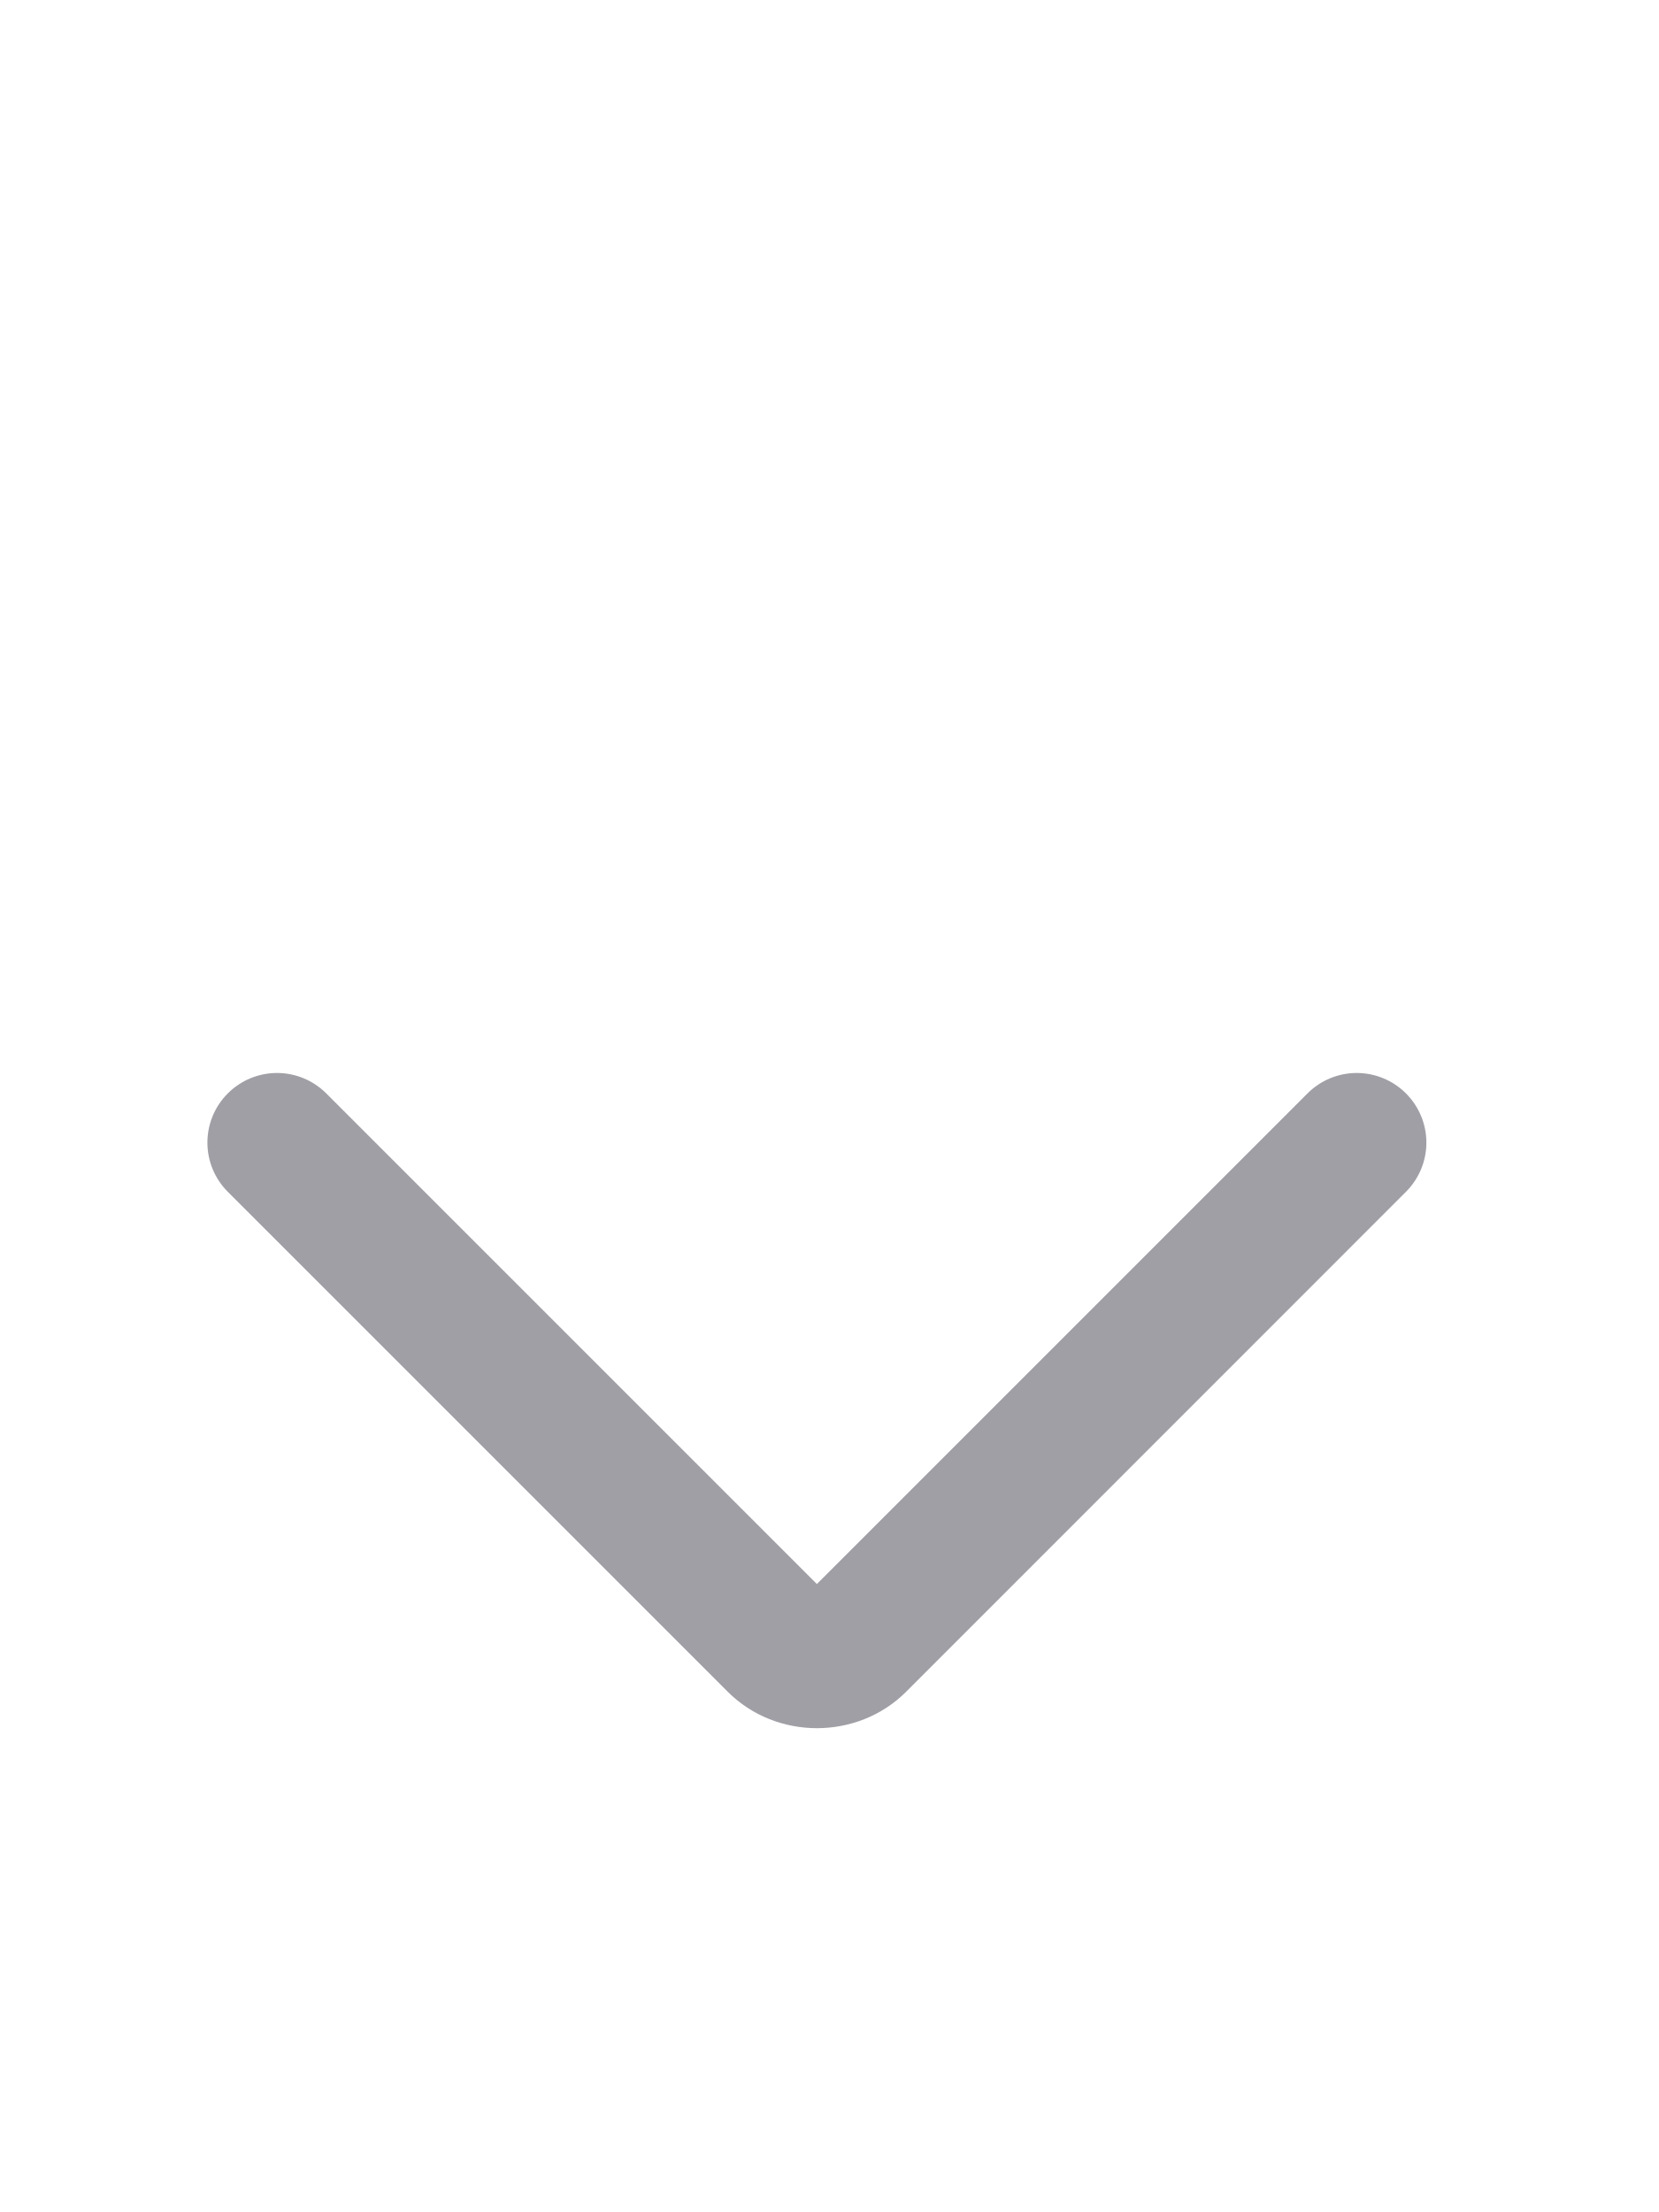
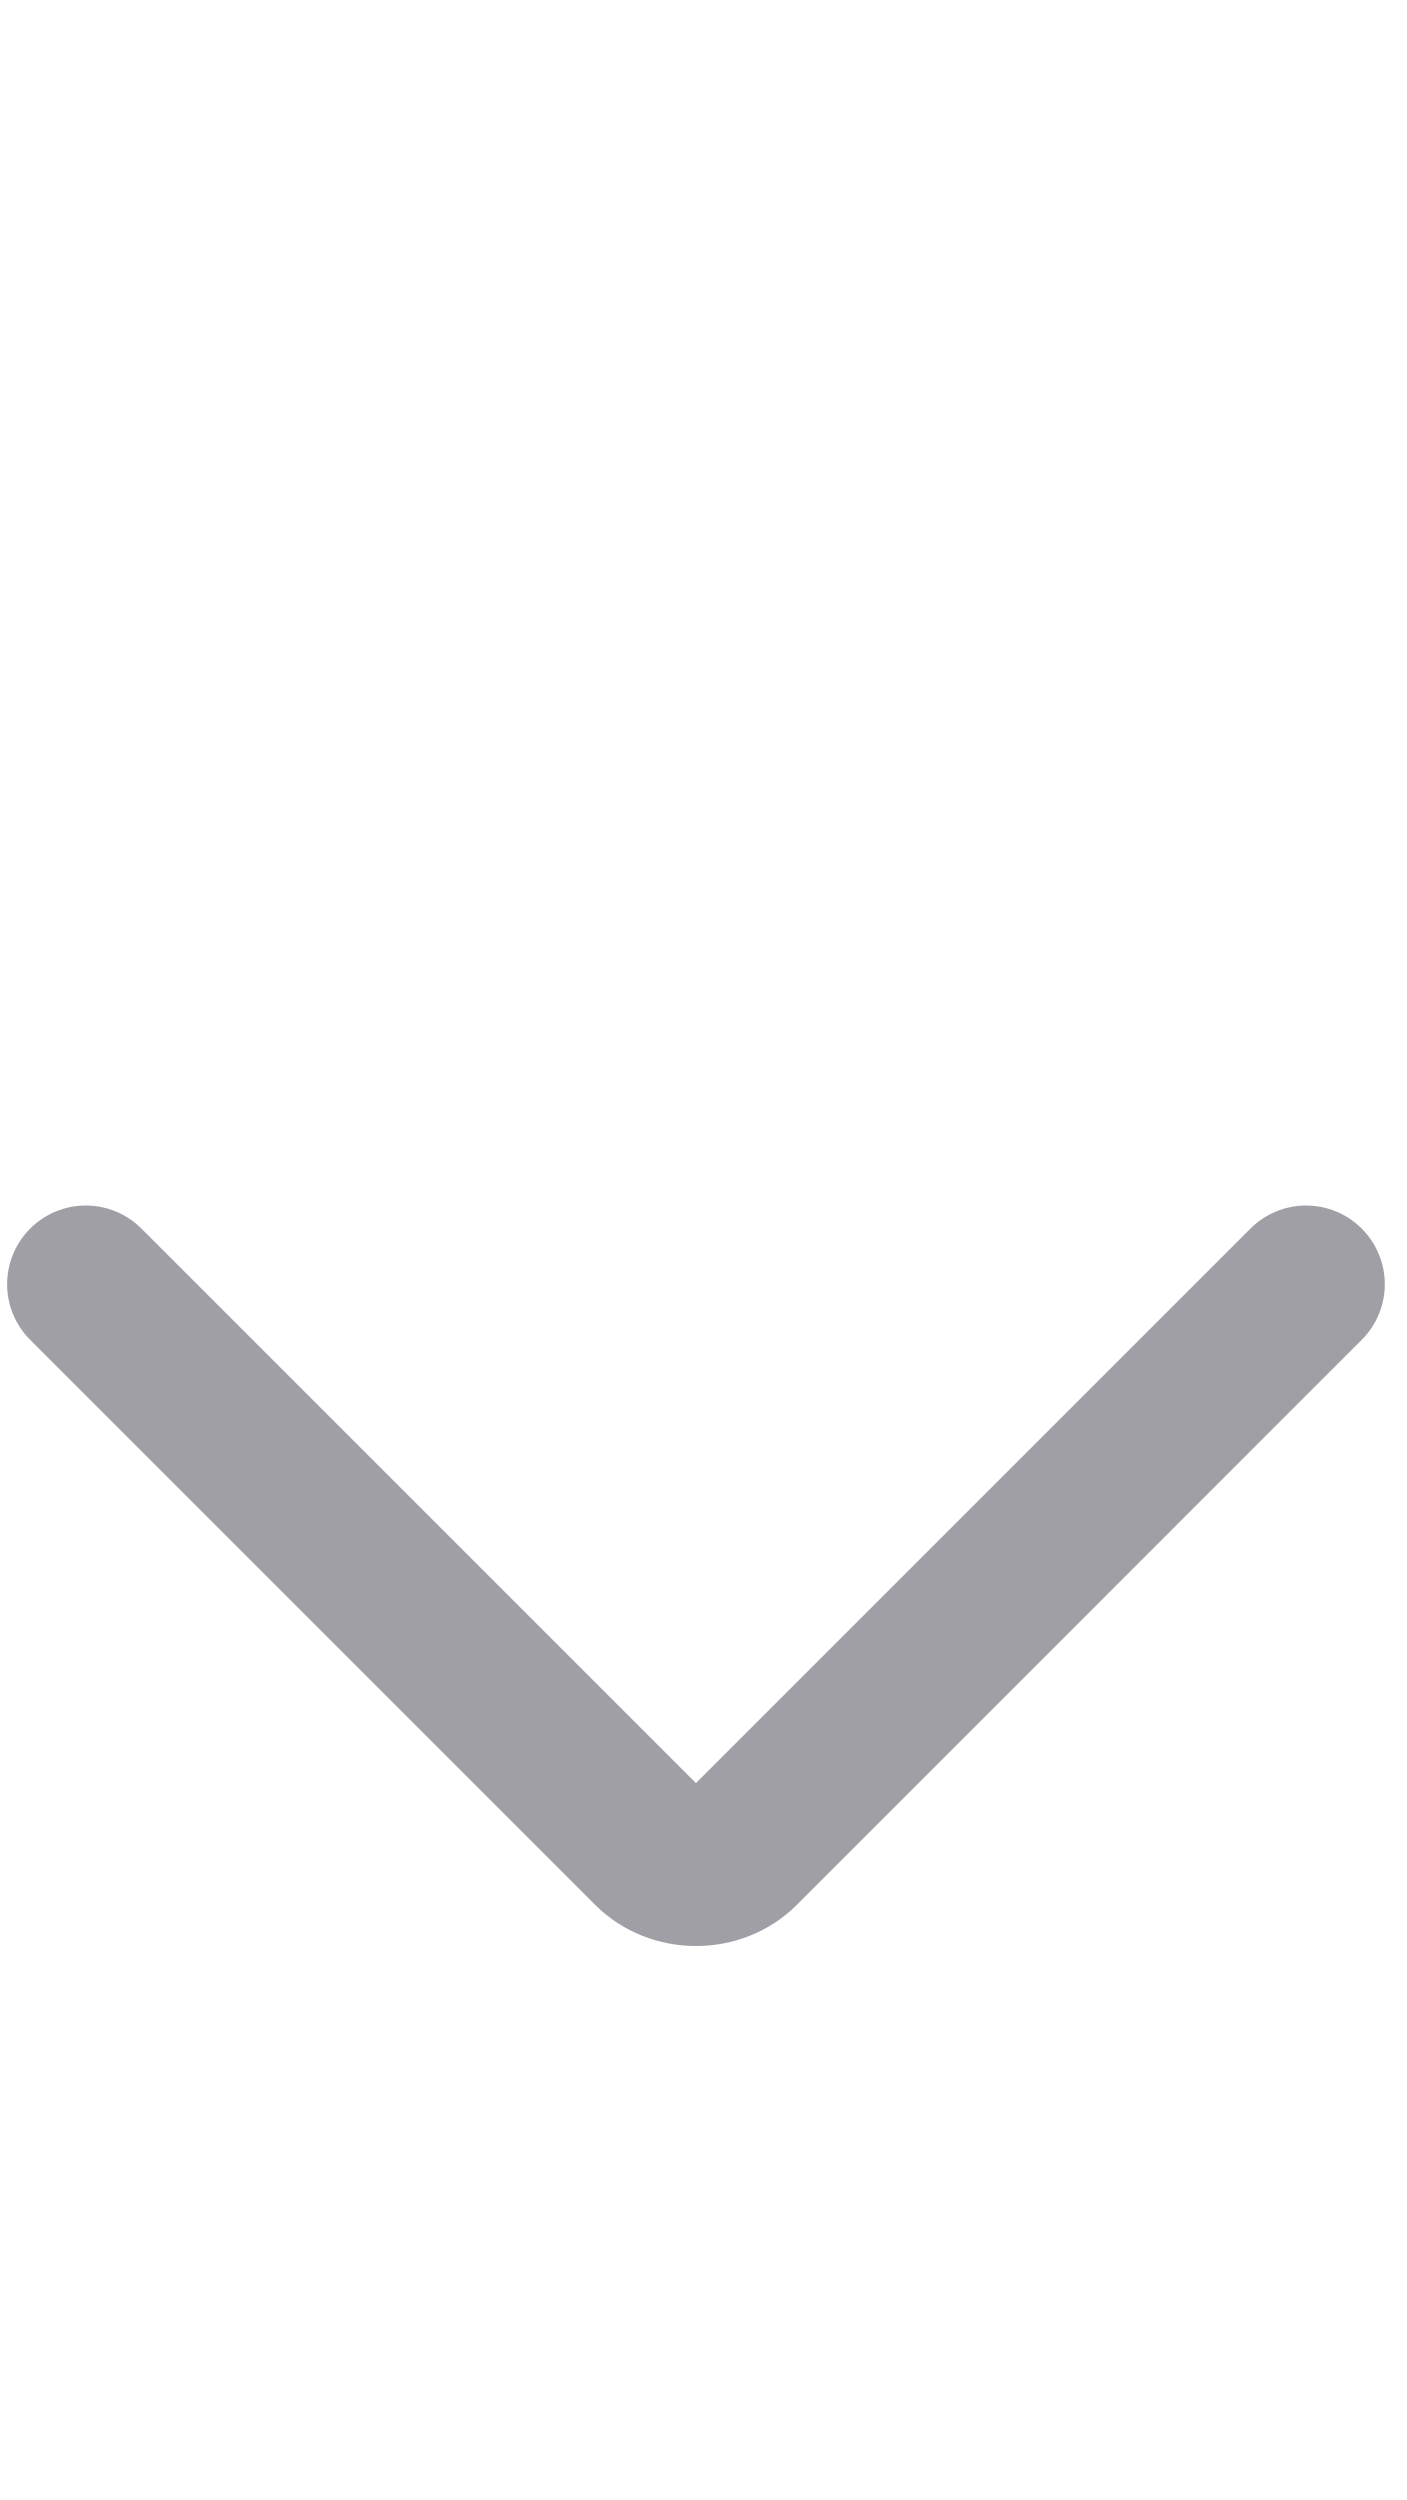
- <svg xmlns="http://www.w3.org/2000/svg" width="96" height="128" viewBox="0 0 25.4 33.867" version="1.1" id="svg1">
+ <svg xmlns="http://www.w3.org/2000/svg" width="72" height="128" viewBox="0 0 19.05 33.867" version="1.1" id="svg1">
  <defs id="defs1" />
  <g id="layer1" transform="translate(-6.669322,-12.02363)">
-     <path style="baseline-shift:baseline;display:inline;overflow:visible;fill:#a09fa6;stroke-width:1;stroke-linecap:round;stroke-linejoin:round;stroke-dasharray:none;paint-order:stroke markers fill;enable-background:accumulate;stop-color:#000000;fill-opacity:1" d="m 28.508,29.517 a 1.065,1.065 0 0 0 -0.313,-0.753 1.065,1.065 0 0 0 -1.507,0 l -7.512,7.512 -7.512,-7.512 a 1.065,1.065 0 0 0 -1.507,0 1.065,1.065 0 0 0 0,1.507 l 7.654,7.654 c 0.744,0.744 1.988,0.744 2.732,0 l 7.652,-7.654 a 1.065,1.065 0 0 0 0.313,-0.753 z" id="path1" />
+     <path style="baseline-shift:baseline;display:inline;overflow:visible;fill:#a09fa6;fill-opacity:1;stroke-width:1;stroke-linecap:round;stroke-linejoin:round;stroke-dasharray:none;paint-order:stroke markers fill;enable-background:accumulate;stop-color:#000000" d="m 25.429,29.42 a 1.065,1.065 0 0 0 -0.313,-0.753 1.065,1.065 0 0 0 -1.507,0 l -7.512,7.512 -7.512,-7.512 a 1.065,1.065 0 0 0 -1.507,0 1.065,1.065 0 0 0 0,1.507 l 7.654,7.654 c 0.744,0.744 1.988,0.744 2.732,0 l 7.652,-7.654 a 1.065,1.065 0 0 0 0.313,-0.753 z" id="path1" />
  </g>
</svg>
